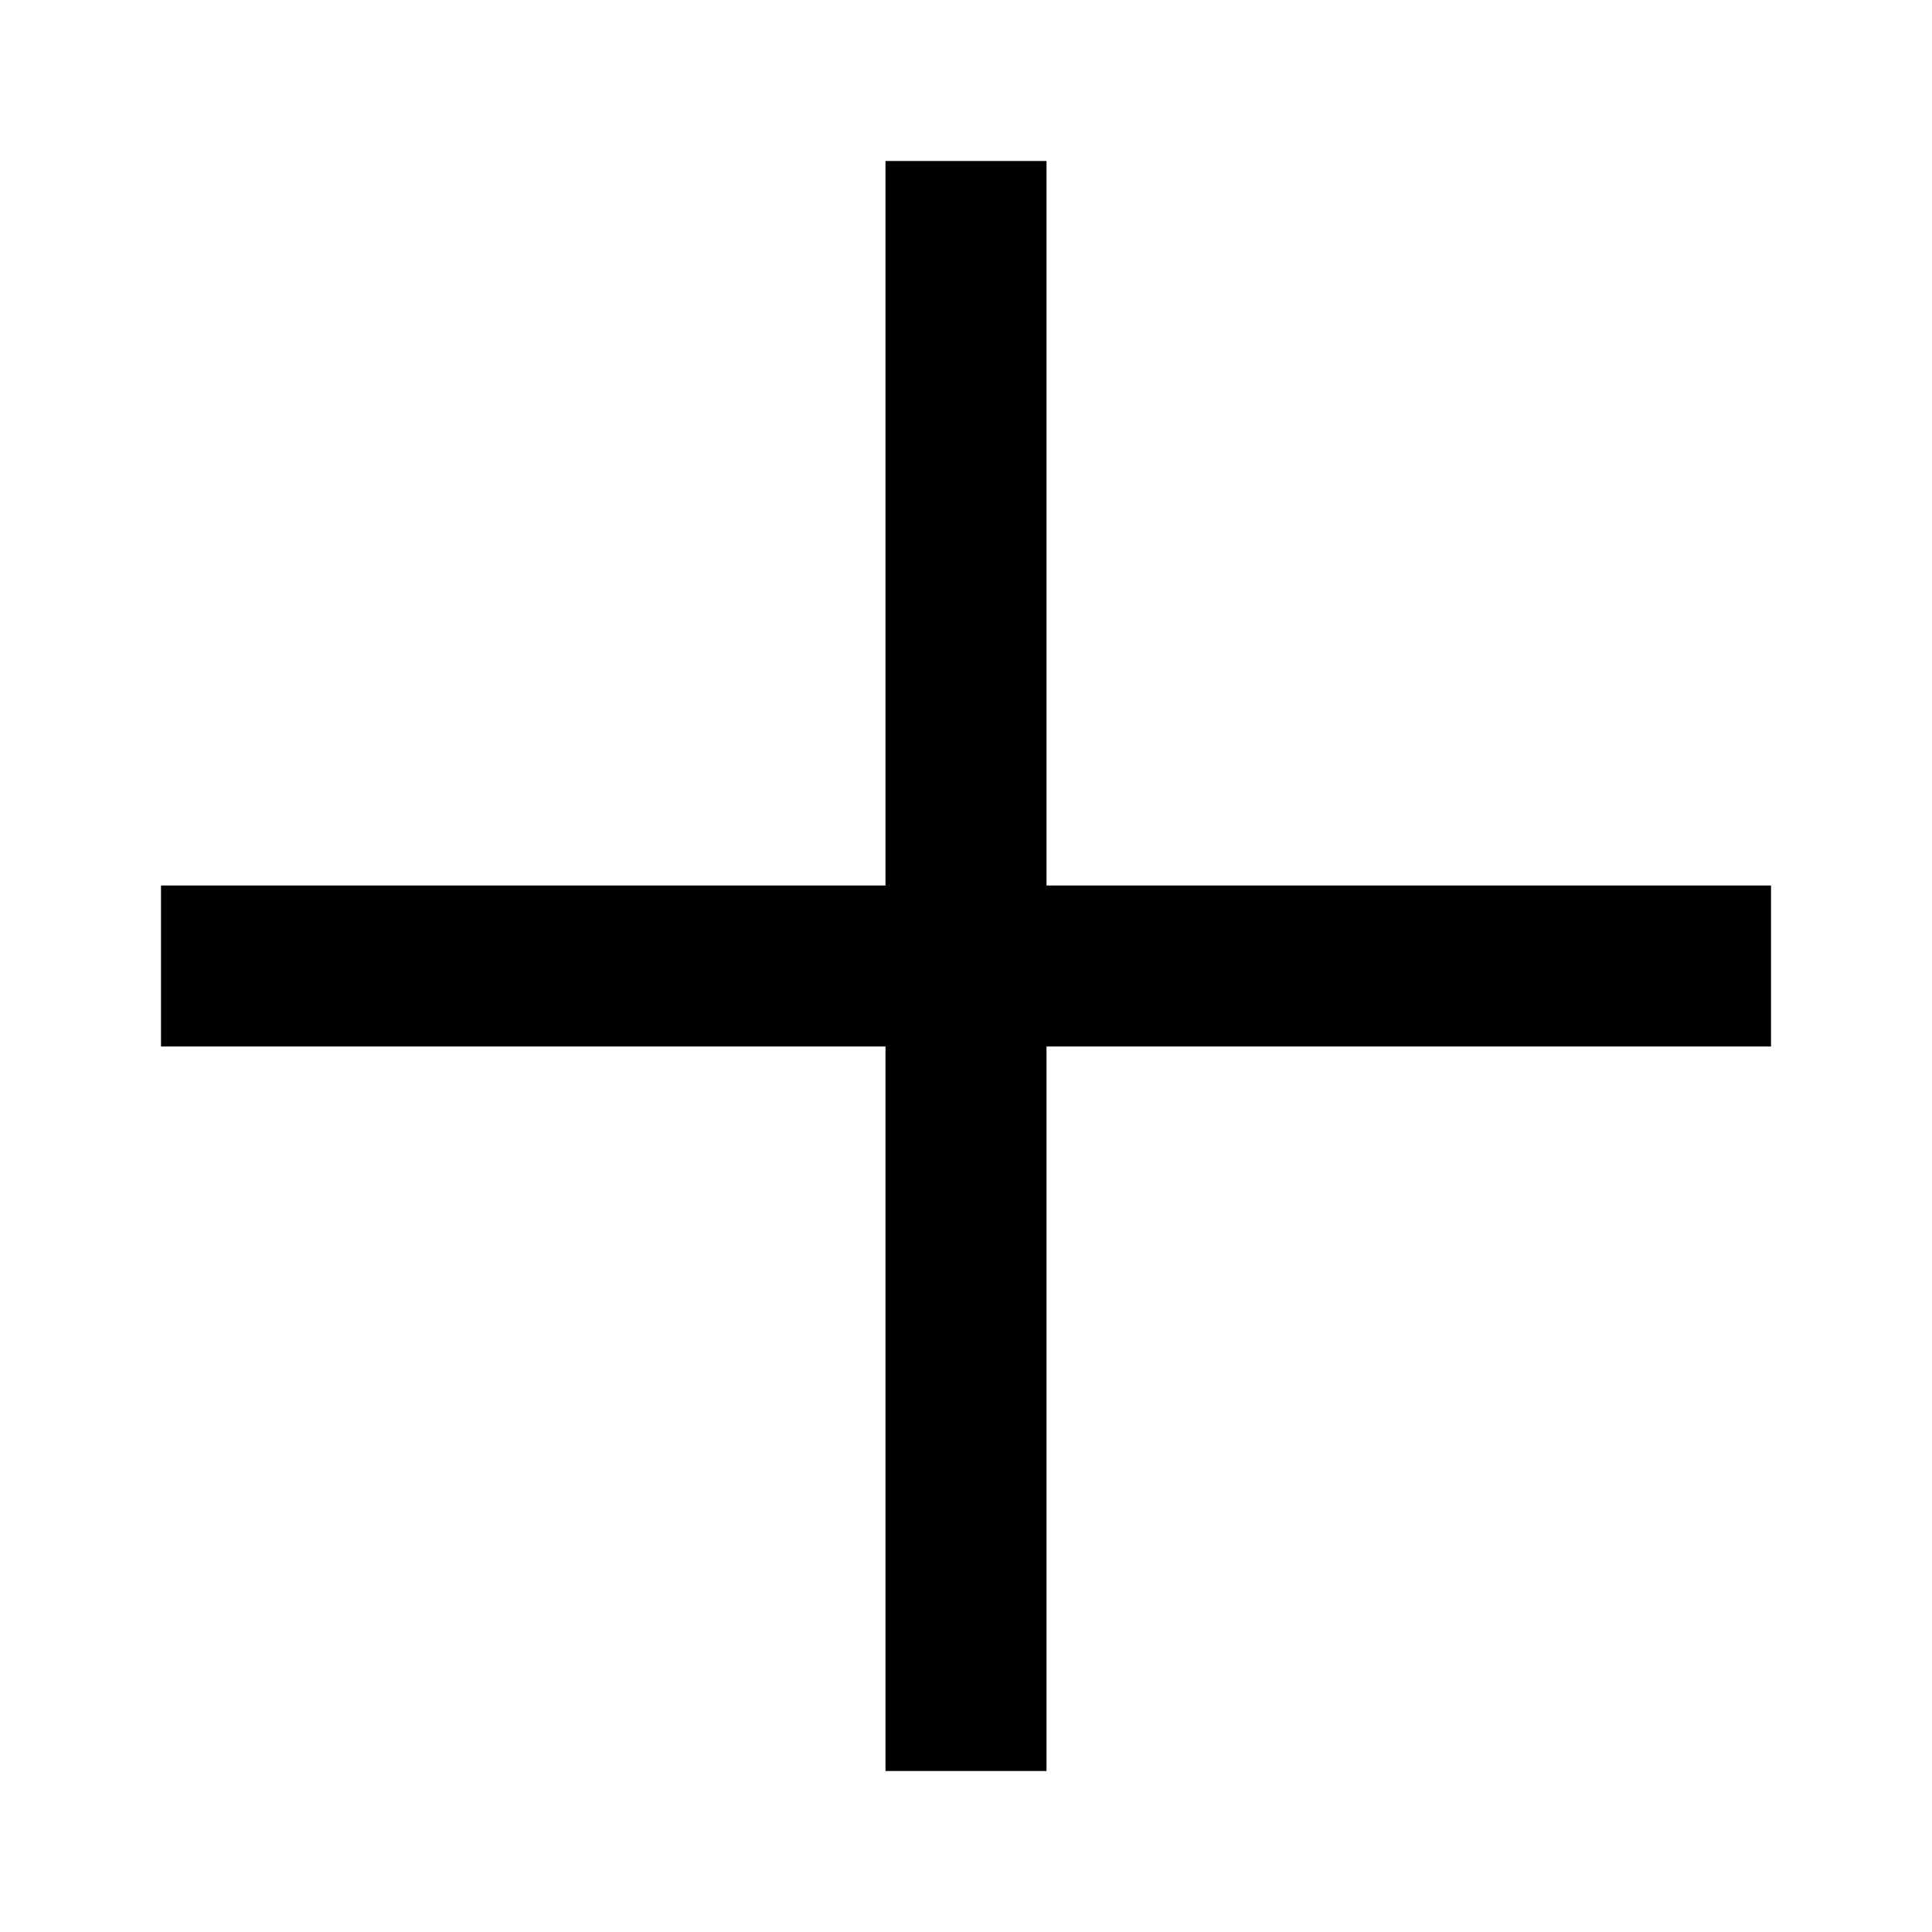
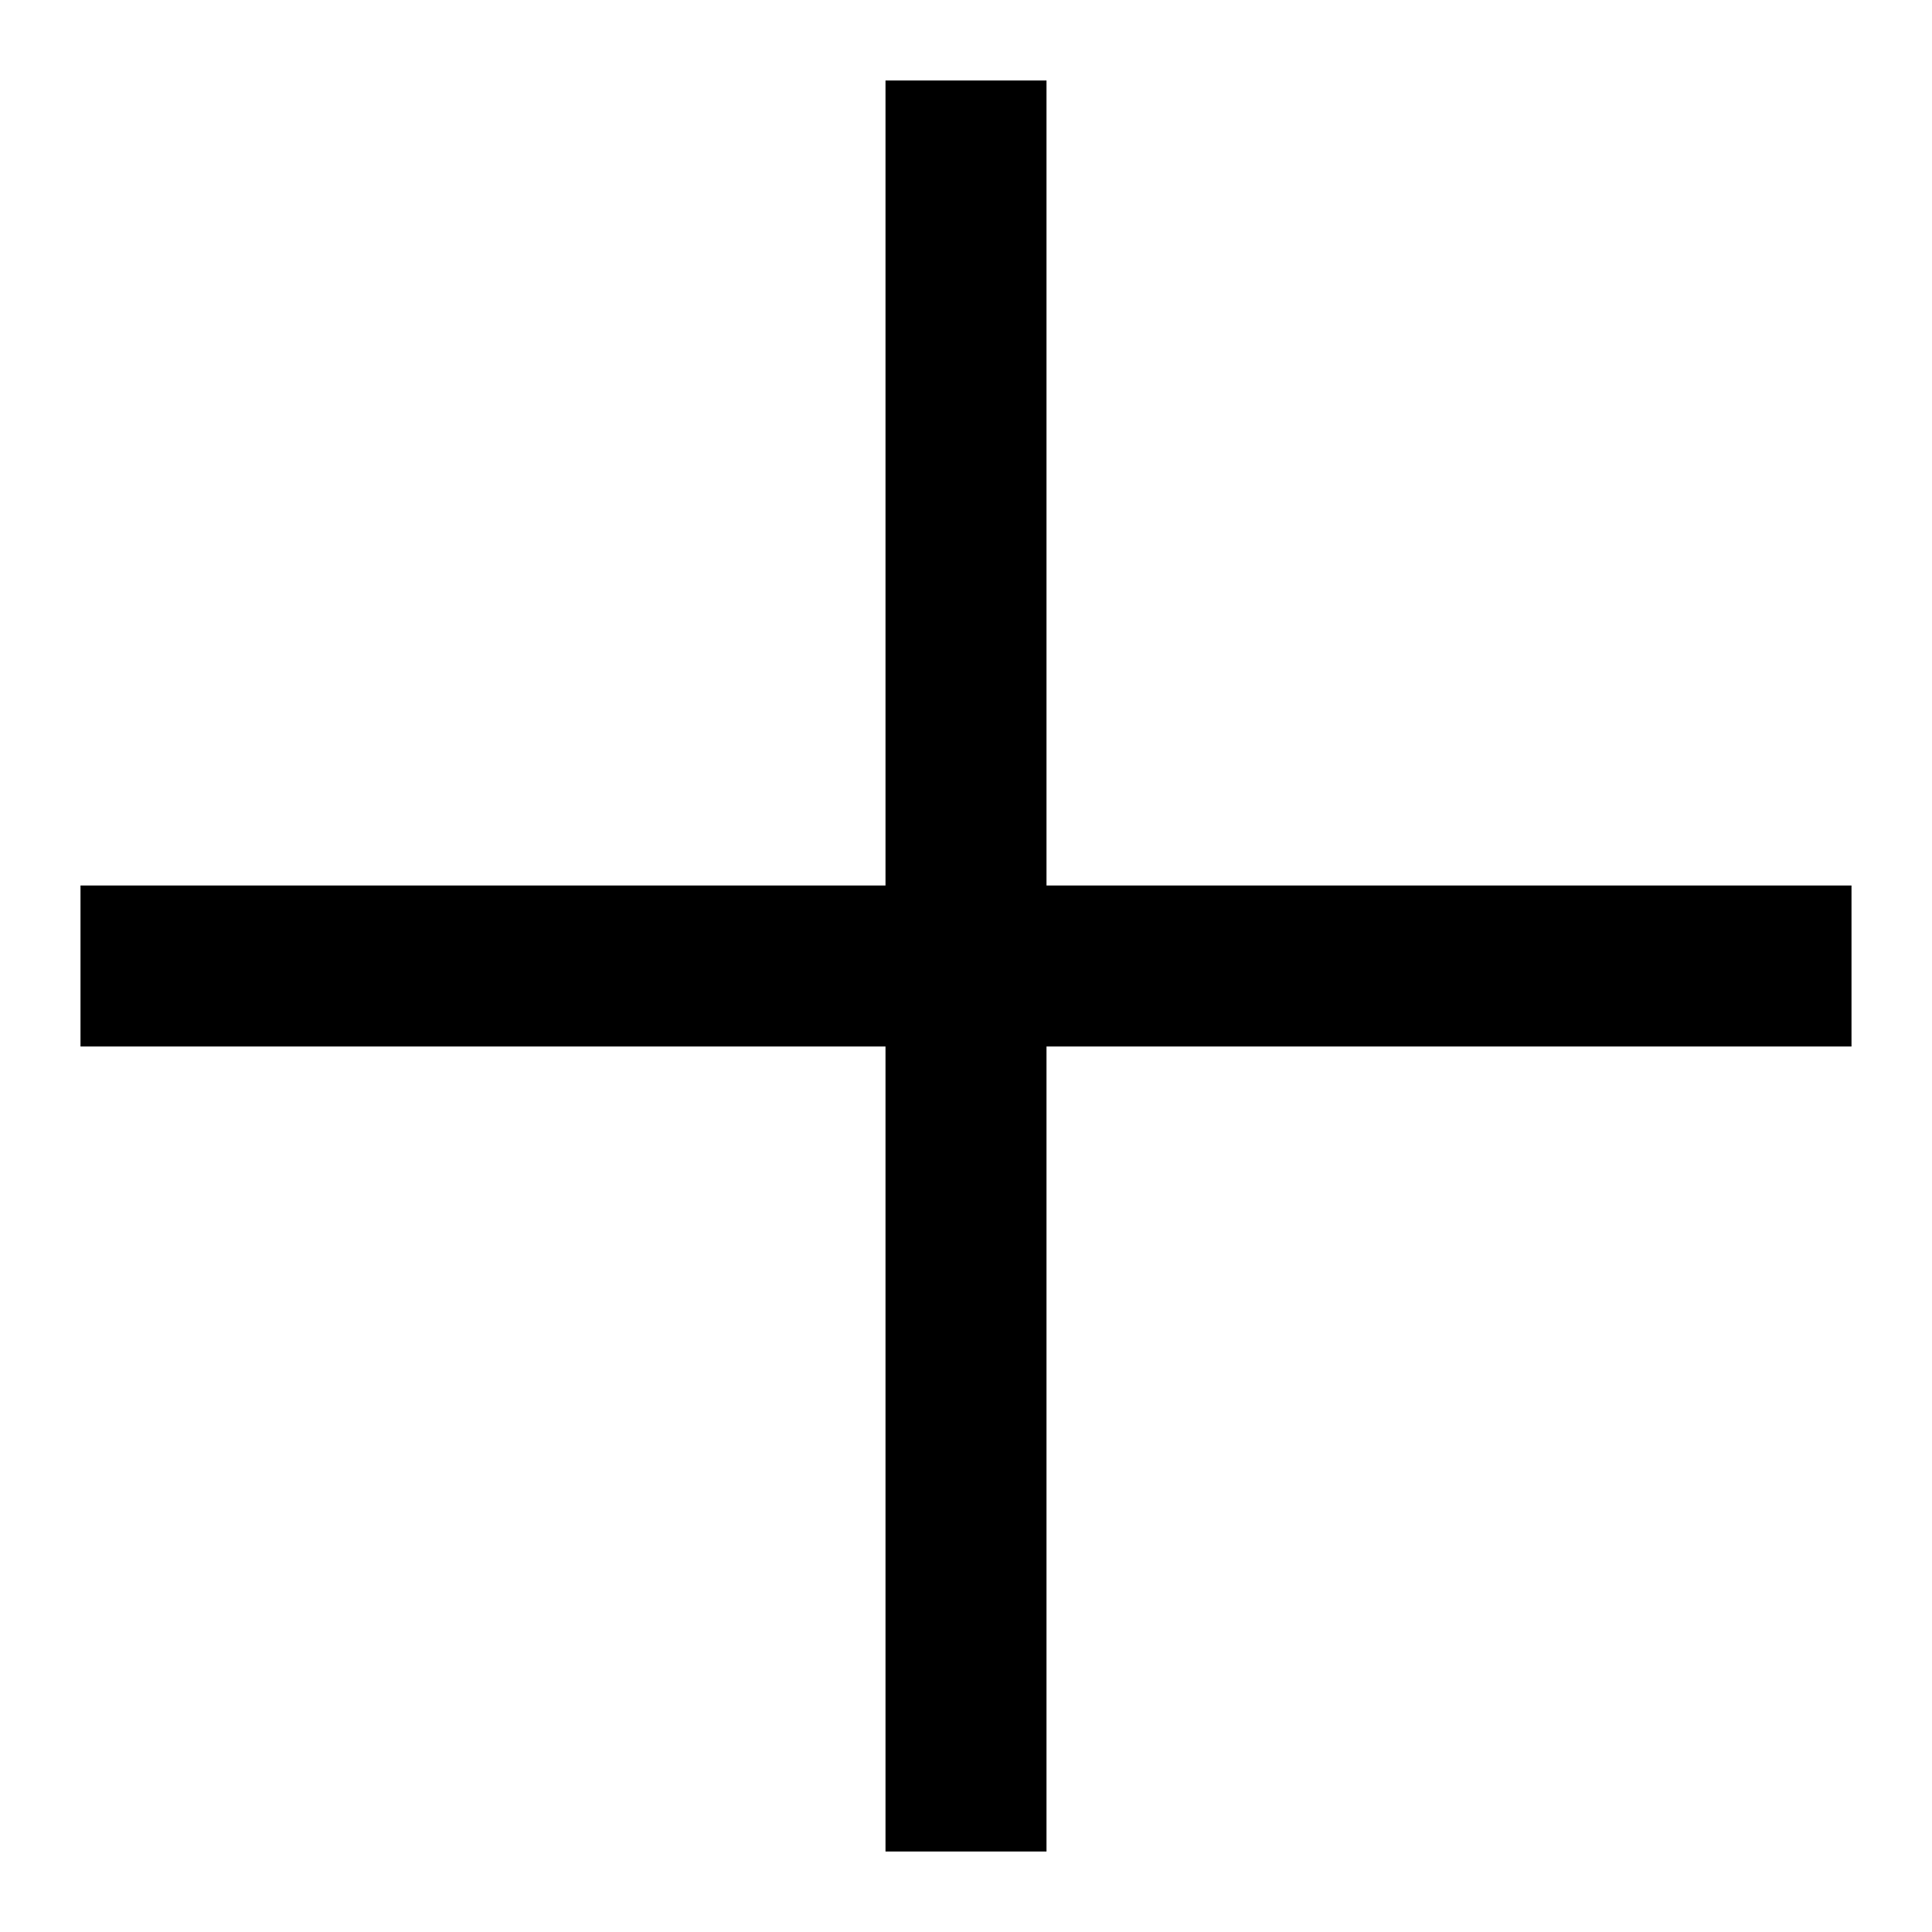
<svg xmlns="http://www.w3.org/2000/svg" width="24" height="24" viewBox="0 0 24 24" fill="none">
-   <rect x="2" y="11" width="20" height="2" fill="currentColor" />
-   <rect x="11" y="2" width="2" height="20" fill="currentColor" />
+   <path d="M23 11H1V13H23V11Z" fill="currentColor" />
+   <path d="M13 1H11V23H13V1Z" fill="currentColor" />
</svg>
